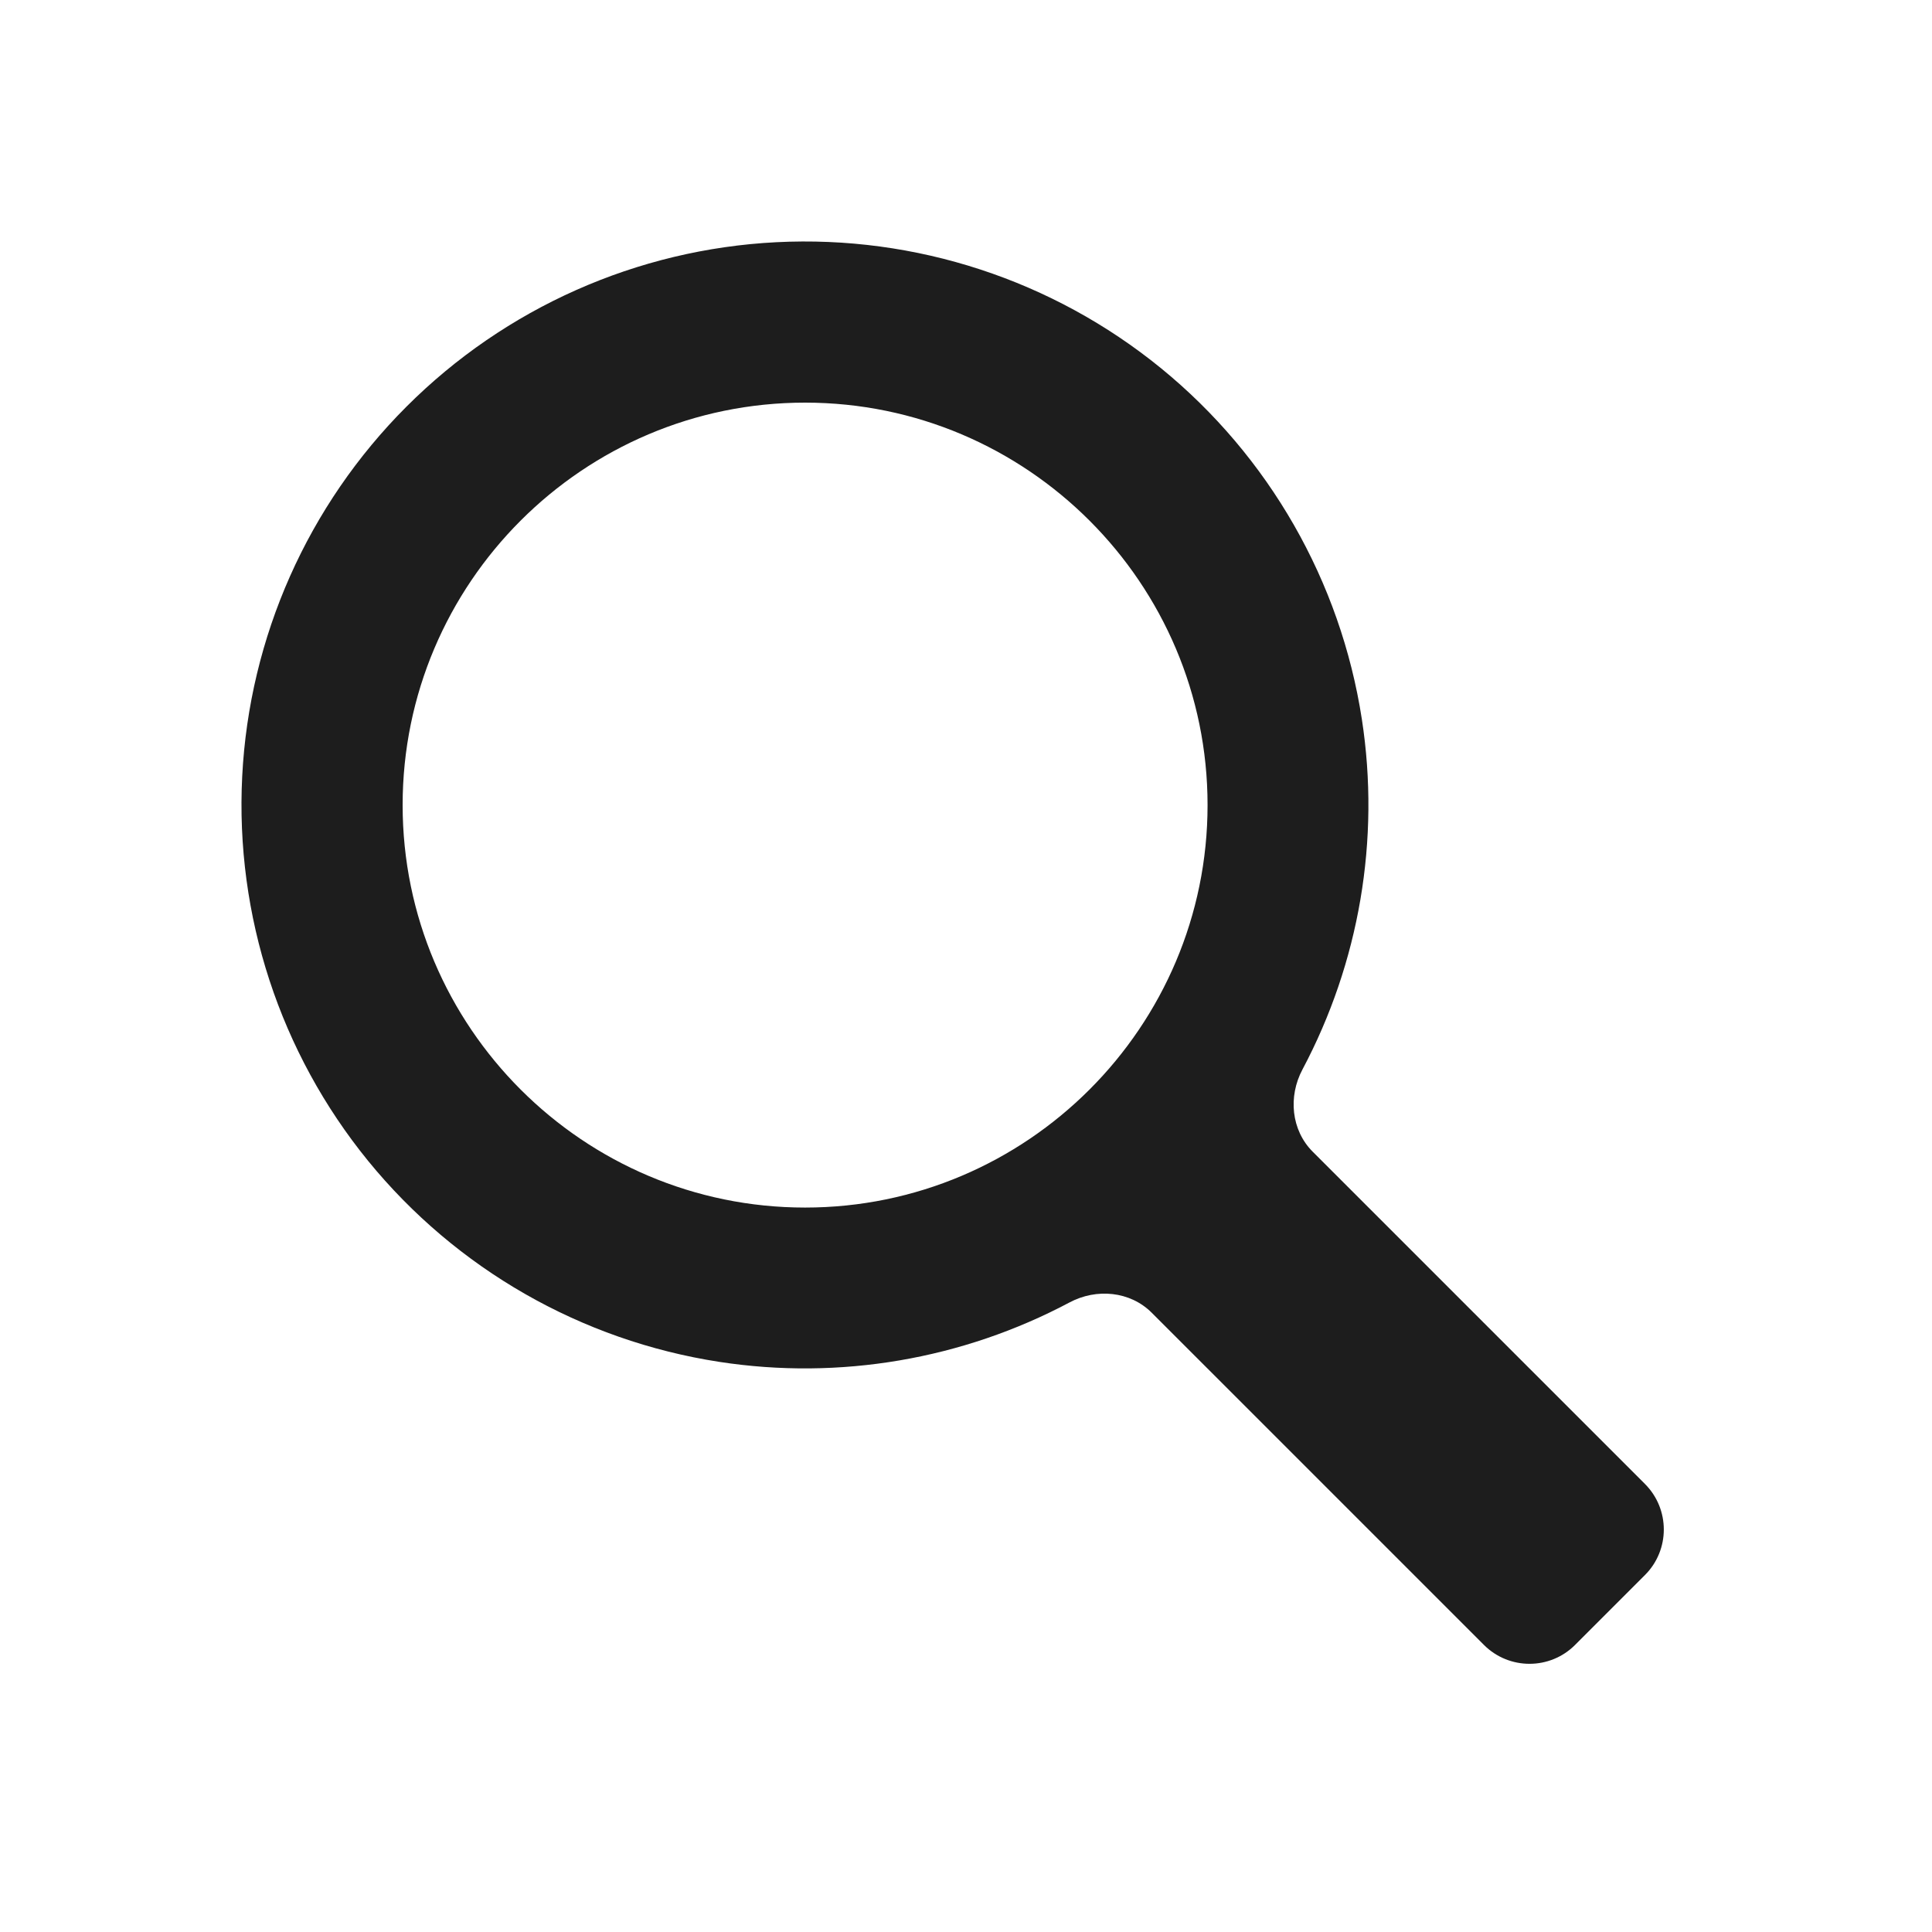
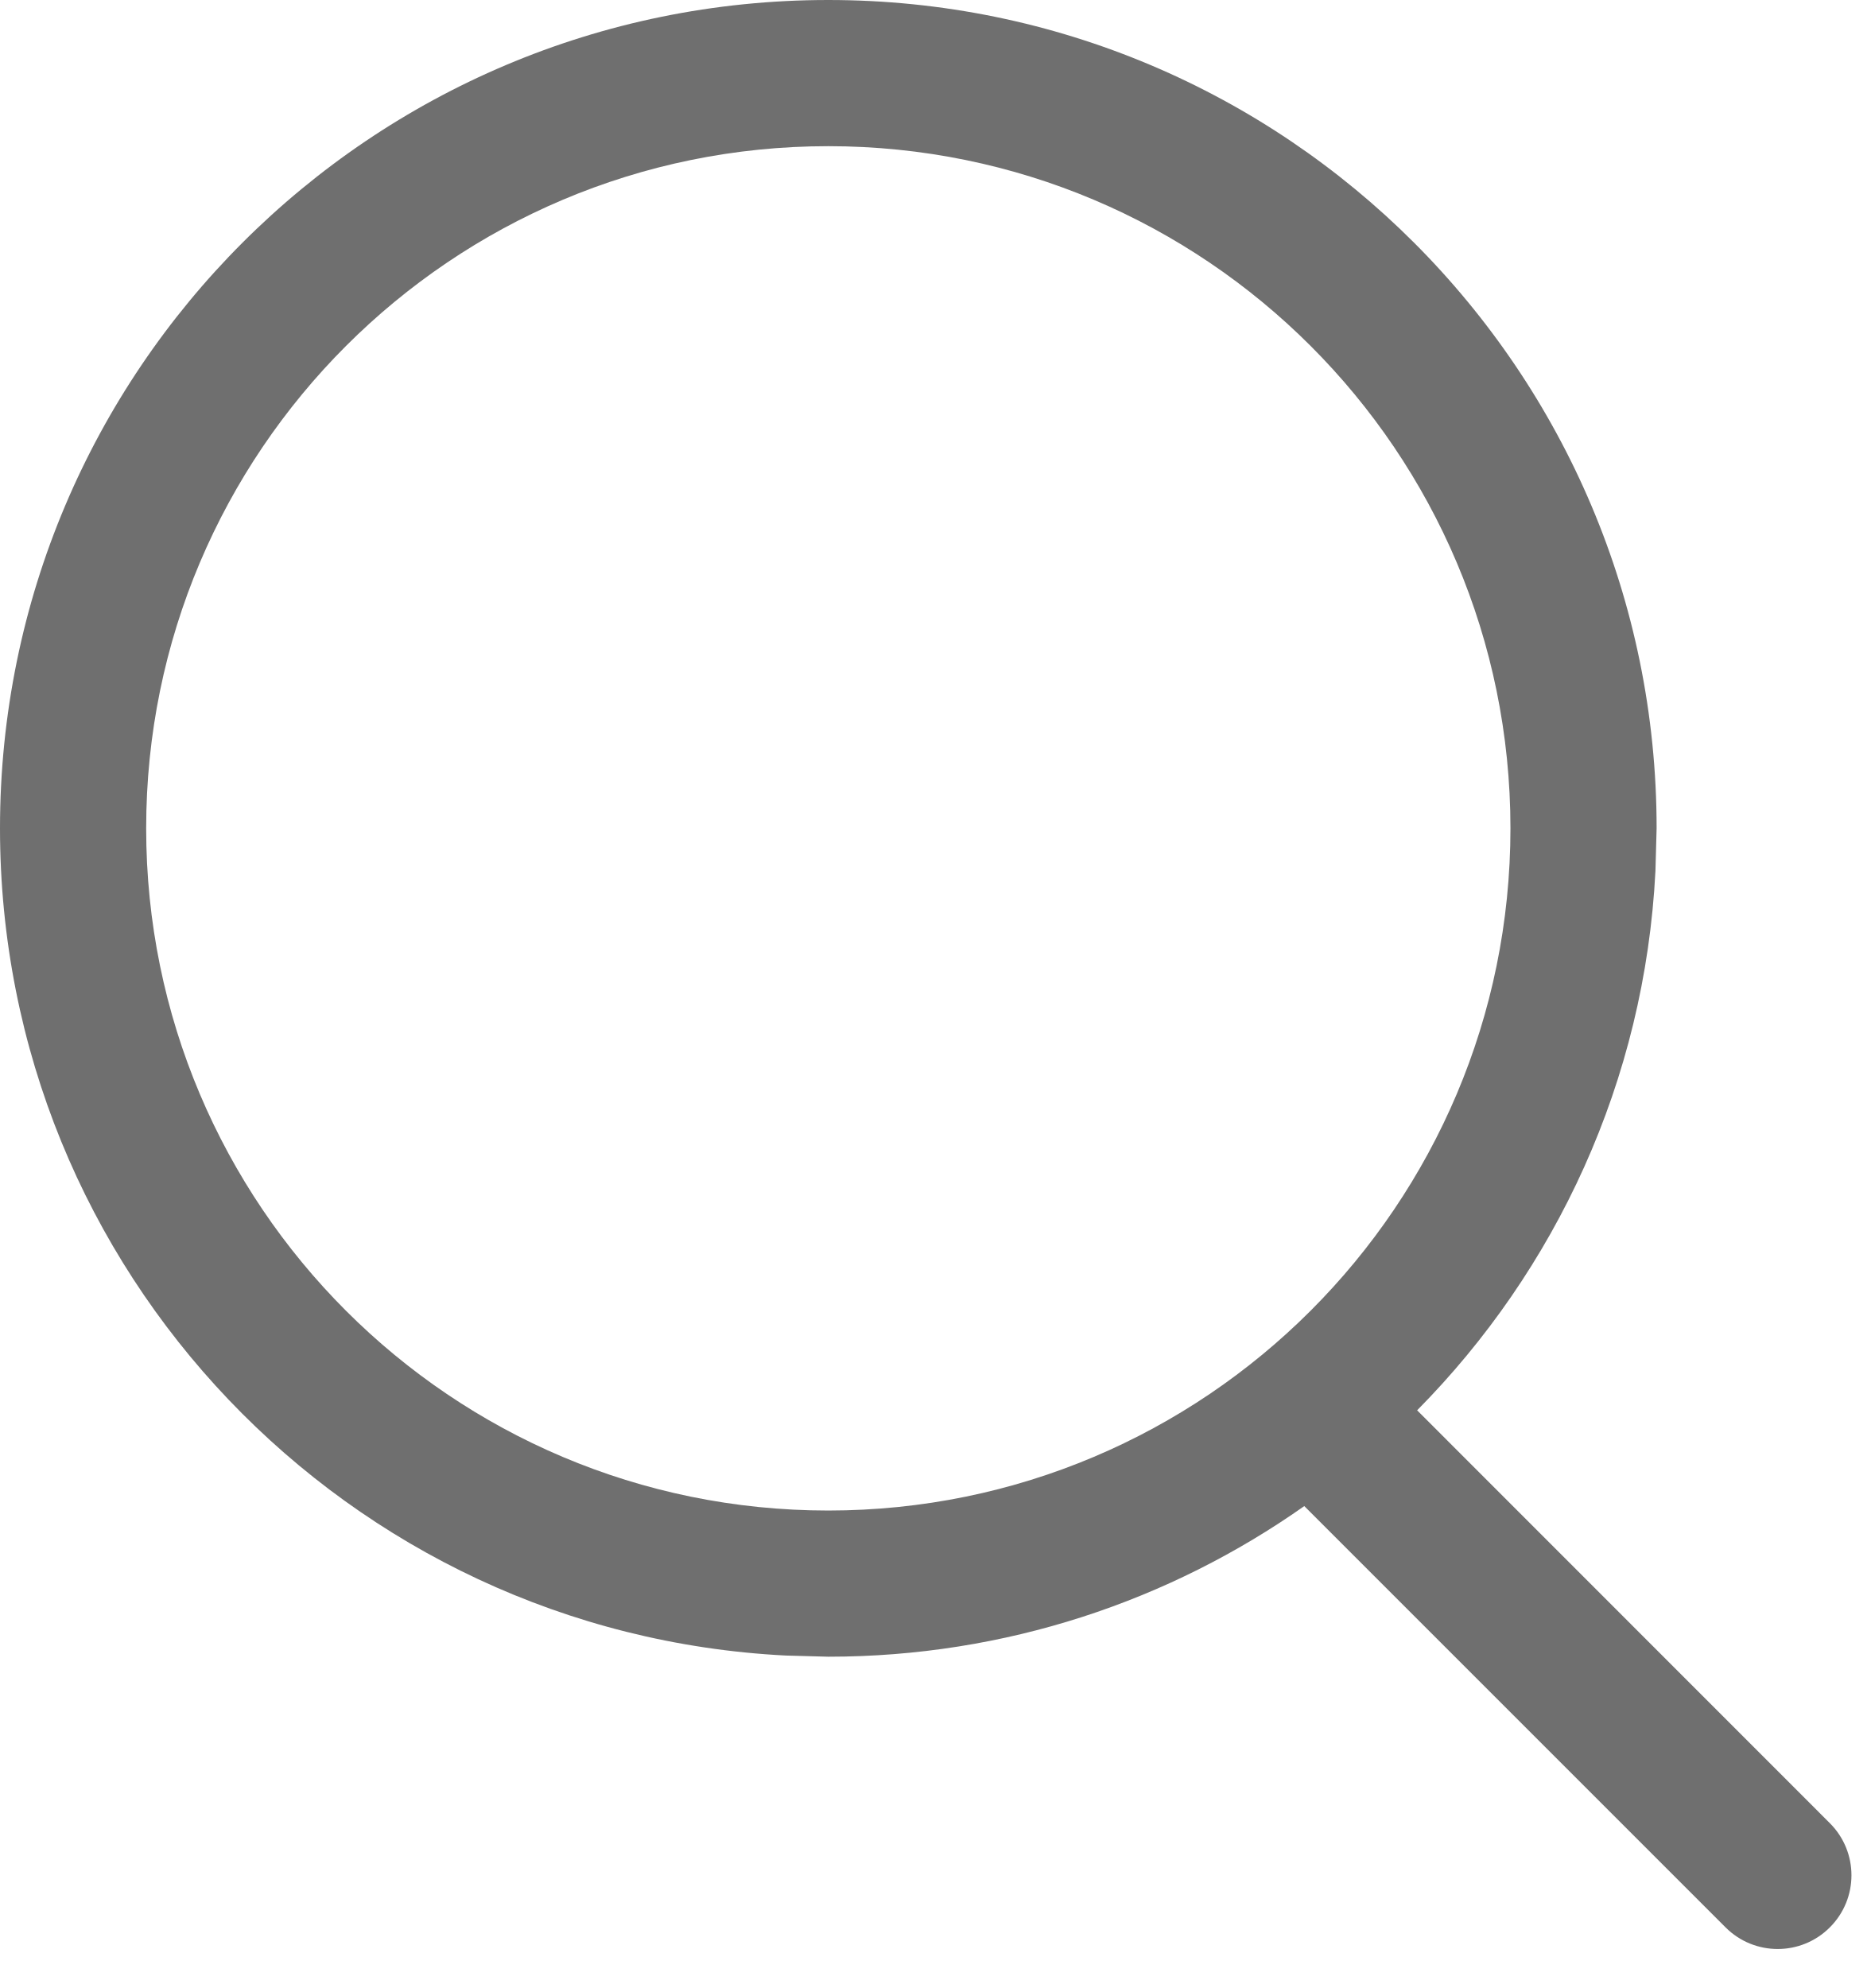
- <svg xmlns="http://www.w3.org/2000/svg" width="30" height="30" viewBox="0 0 30 30" fill="none">
-   <path d="M25.543 24.457C25.933 24.067 25.933 23.434 25.543 23.043L20.384 17.884C20.049 17.549 20.001 17.027 20.224 16.608C21.106 14.948 21.435 13.041 21.147 11.169C20.817 9.028 19.705 7.085 18.026 5.716C16.346 4.348 14.218 3.651 12.054 3.761C9.891 3.871 7.845 4.781 6.313 6.313C4.781 7.845 3.871 9.891 3.761 12.054C3.651 14.218 4.348 16.346 5.716 18.026C7.085 19.705 9.028 20.817 11.169 21.147C13.041 21.435 14.948 21.106 16.608 20.224C17.027 20.001 17.549 20.049 17.884 20.384L23.043 25.543C23.434 25.933 24.067 25.933 24.457 25.543L25.543 24.457ZM6.252 12.501C6.252 9.055 9.055 6.252 12.501 6.252C15.947 6.252 18.751 9.055 18.751 12.501C18.751 15.947 15.947 18.751 12.501 18.751C9.055 18.751 6.252 15.947 6.252 12.501Z" fill="#1D1D1D" />
+ <svg xmlns="http://www.w3.org/2000/svg" width="16" height="17" viewBox="0 0 16 17" fill="none">
+   <path d="M7.083 0C10.995 0 14.167 3.171 14.167 7.083L14.157 7.448C14.066 9.244 13.304 10.862 12.119 12.06L15.648 15.59C15.895 15.836 15.895 16.236 15.648 16.482C15.402 16.728 15.003 16.728 14.757 16.482L11.154 12.879C10.002 13.69 8.599 14.167 7.083 14.167L6.719 14.157C2.976 13.967 0 10.873 0 7.083C0 3.171 3.171 0 7.083 0ZM7.083 1.25C3.862 1.25 1.25 3.862 1.25 7.083C1.25 10.305 3.861 12.917 7.083 12.917C10.305 12.917 12.917 10.305 12.917 7.083C12.917 3.861 10.305 1.25 7.083 1.25Z" fill="#6F6F6F" />
</svg>
